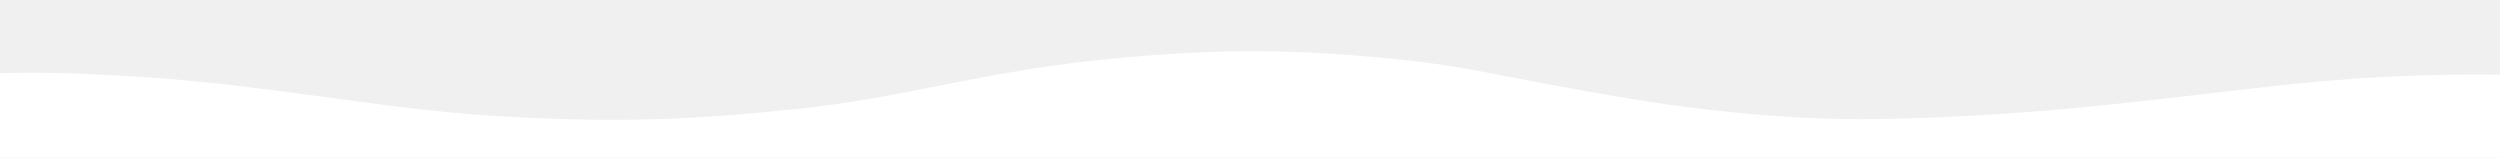
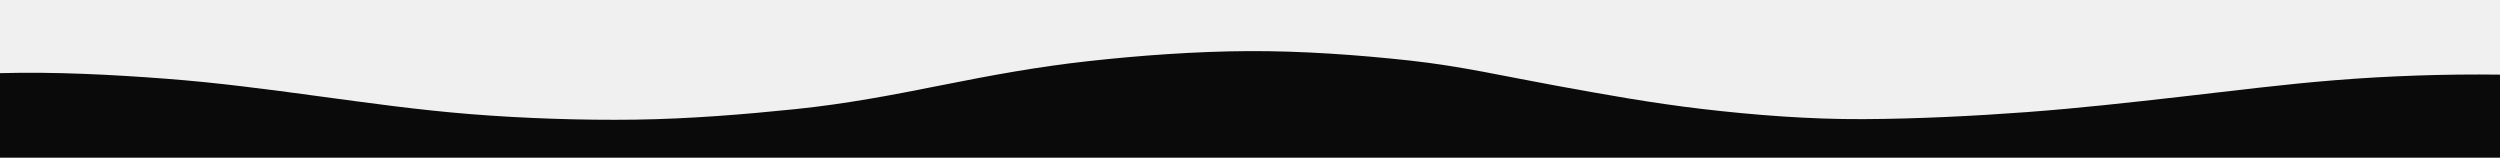
- <svg xmlns="http://www.w3.org/2000/svg" viewBox="0 0 5000 315" width="4990" height="315">
-   <g fill="white" fill-opacity="1.00" stroke="None">
-     <path d=" M 0.00 146.00  L 0.00 315.00 L 5000.00 315.00 L 5000.00 149.00 C 4891.44 147.49 4776.92 151.48 4671.00 160.00 C 4565.08 168.52 4467.25 181.15 4363.00 193.00 C 4258.75 204.85 4158.44 216.14 4053.00 224.00 C 3947.56 231.86 3833.04 237.51 3726.00 238.00 C 3618.96 238.49 3507.83 229.75 3405.22 217.78 C 3302.61 205.80 3210.94 189.10 3111.07 170.93 C 3011.21 152.76 2922.42 132.15 2820.02 120.98 C 2717.63 109.80 2604.02 101.53 2498.00 102.00 C 2391.98 102.47 2279.54 110.67 2177.02 122.02 C 2074.51 133.38 1983.60 150.15 1884.02 170.02 C 1784.45 189.90 1694.18 207.34 1591.00 218.00 C 1487.82 228.66 1378.18 237.49 1271.00 239.00 C 1163.82 240.51 1045.94 236.44 941.00 228.00 C 836.06 219.56 739.23 205.91 636.00 192.00 C 532.77 178.08 435.68 165.09 330.01 156.99 C 224.34 148.89 109.24 142.97 0.00 146.00 Z" />
+ <svg xmlns="http://www.w3.org/2000/svg" version="1.1" id="Capa_1" x="0px" y="0px" viewBox="0 0 4990 315" style="enable-background:new 0 0 4990 315;" xml:space="preserve">
+   <style type="text/css">
+ 	.st0{fill:#0A0A0A;}
+ </style>
+   <g>
+     <path class="st0" d="M0,146v168.7h4990V149c-108.3-1.5-222.6,2.5-328.3,11c-105.7,8.5-203.3,21.1-307.4,32.9   c-104,11.8-204.2,23.1-309.4,30.9s-219.5,13.5-326.3,14s-217.7-8.2-320.1-20.2c-102.4-12-193.9-28.6-293.6-46.8   c-99.7-18.1-188.3-38.7-290.5-49.9c-102.2-11.2-215.6-19.4-321.4-18.9c-105.8,0.5-218,8.7-320.3,20   c-102.3,11.3-193,28.1-292.4,47.9c-99.4,19.8-189.5,37.2-292.4,47.9c-103,10.6-212.4,19.5-319.4,21s-224.6-2.6-329.3-11   s-201.4-22-304.4-35.9c-103-13.9-199.9-26.9-305.4-34.9S109,143,0,146z" />
  </g>
</svg>
